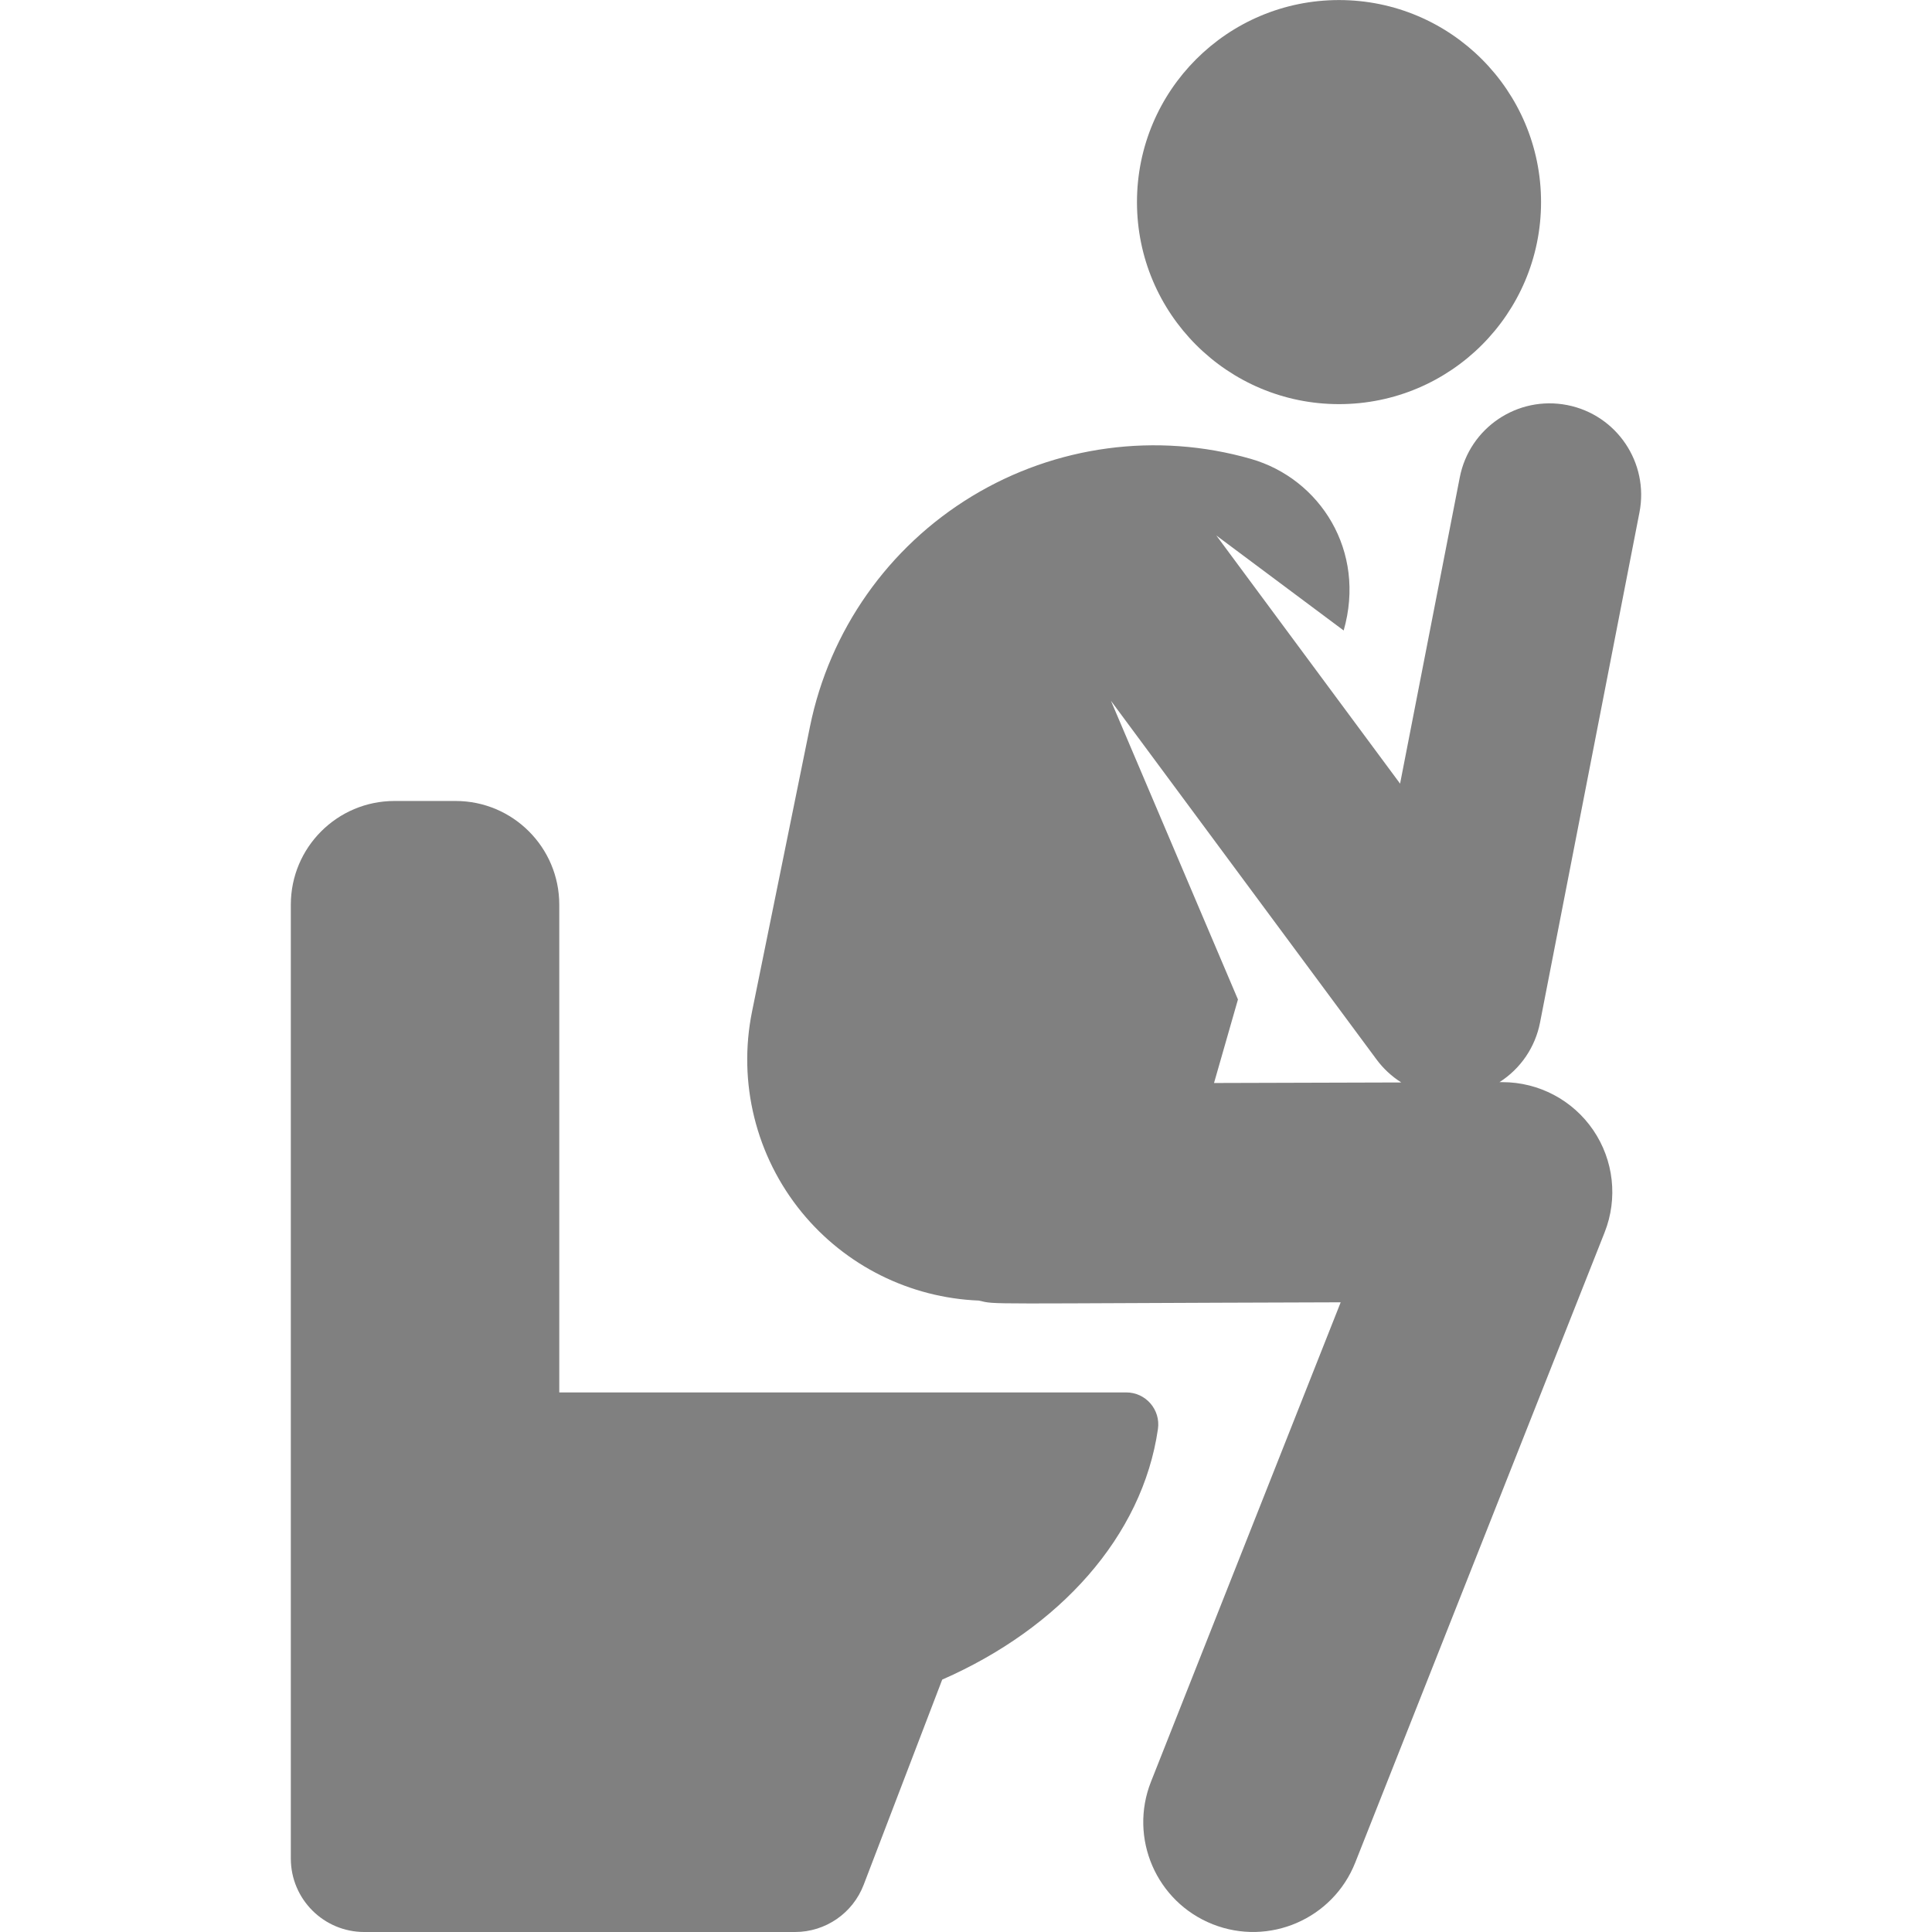
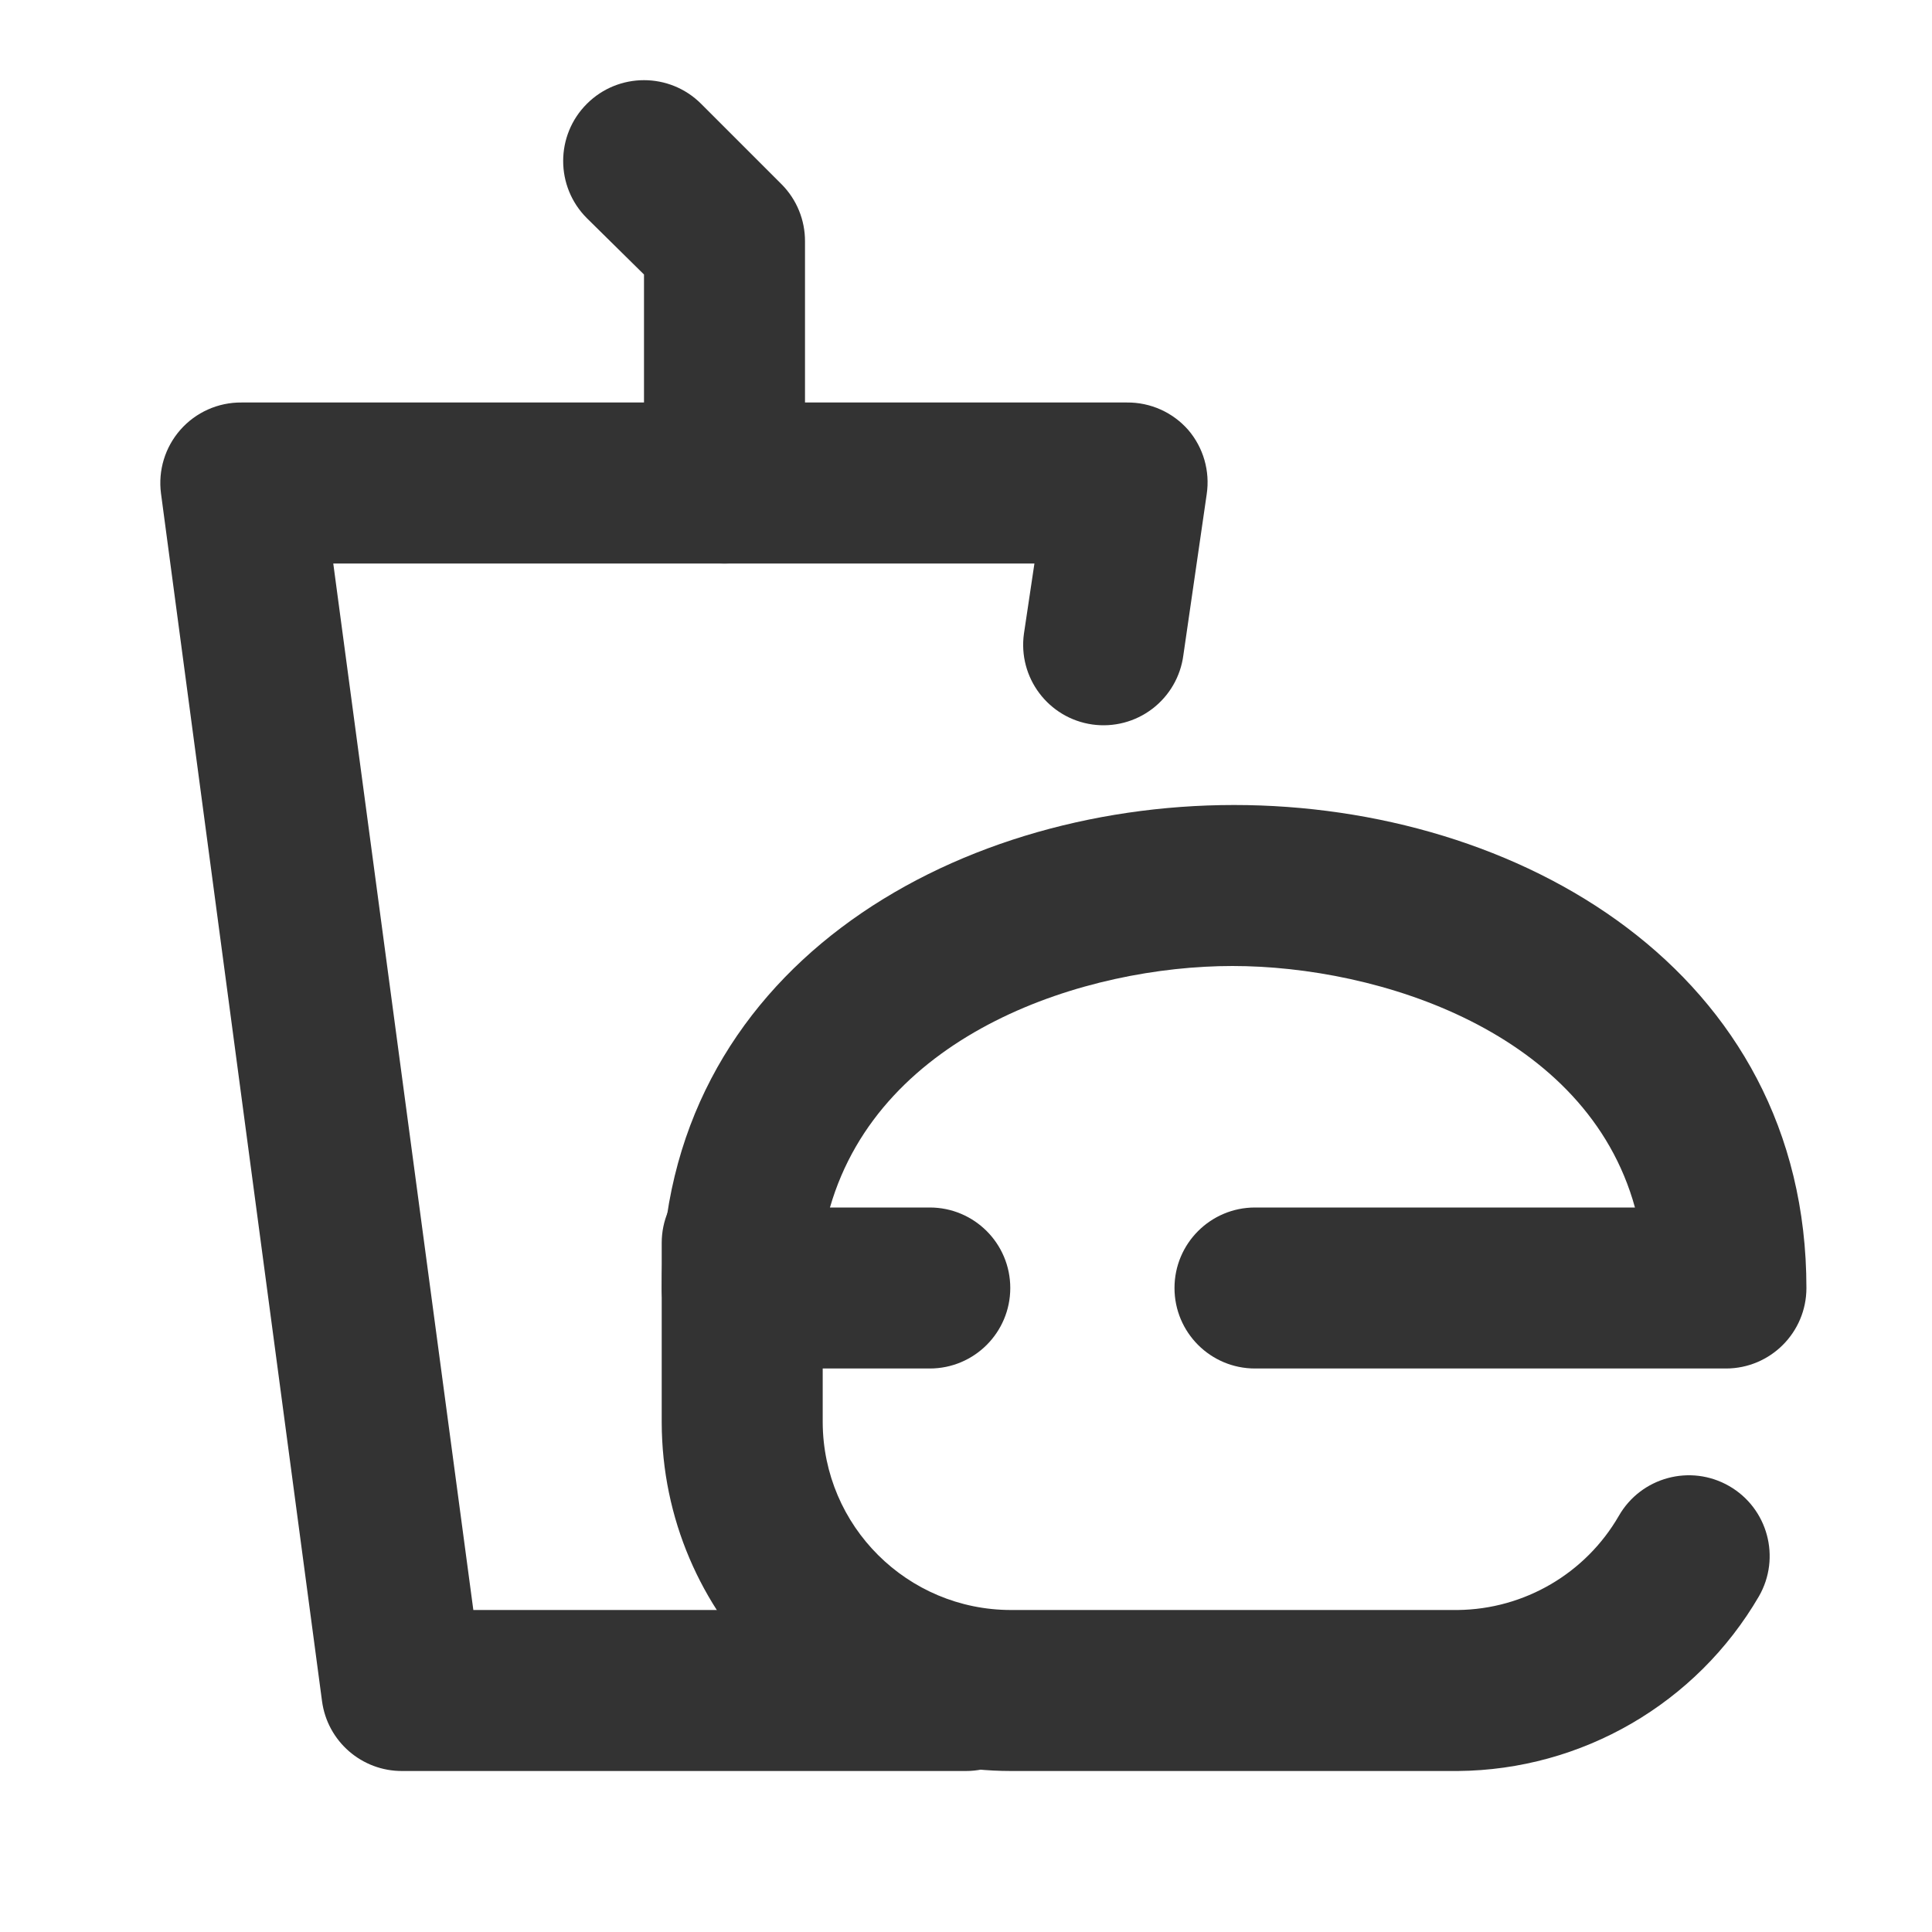
- <svg xmlns="http://www.w3.org/2000/svg" fill="grey" height="200px" width="200px" version="1.1" id="Capa_1" viewBox="0 0 459.756 459.756" xml:space="preserve">
+ <svg xmlns="http://www.w3.org/2000/svg" viewBox="0 0 24 24" data-name="016_FOOD" id="_016_FOOD" fill="#000000">
  <g id="SVGRepo_bgCarrier" stroke-width="0" />
  <g id="SVGRepo_tracerCarrier" stroke-linecap="round" stroke-linejoin="round" />
  <g id="SVGRepo_iconCarrier">
-     <g id="XMLID_23_">
-       <circle id="XMLID_71_" cx="318.643" cy="48.092" r="48.079" />
-       <path id="XMLID_505_" d="M366.478,243.35c2.359-12.106,21.335-109.465,23.663-121.411c2.302-11.808-5.405-23.246-17.213-25.549 c-11.811-2.299-23.247,5.406-25.548,17.214c-1.566,8.036-12.522,64.247-14.204,72.875l-43.724-59.048l30.299,22.605 c5.424-18.933-5.623-36.12-22.086-40.837c-22.401-6.418-46.465-3.191-66.384,8.901c-19.919,12.093-33.885,31.953-38.528,54.788 l-13.784,67.801c-3.434,16.892,0.901,34.434,11.808,47.782c10.414,12.744,25.77,20.361,42.14,21.025 c4.528,1.022-1.023,0.668,86.126,0.413l-45.143,114.079c-5.312,13.424,1.264,28.612,14.687,33.924 c13.428,5.312,28.614-1.268,33.924-14.687l59.337-149.95c3.19-8.062,2.175-17.181-2.709-24.345 c-4.871-7.143-12.955-11.413-21.597-11.413c-0.025,0-0.051,0-0.076,0l-0.634,0.002C361.904,254.276,365.348,249.147,366.478,243.35 z M288.9,257.721l5.695-19.877l-30.22-71.07l63.217,85.372c1.556,2.102,3.544,3.974,5.871,5.445L288.9,257.721z" />
-       <path id="XMLID_507_" d="M268.01,331.352H133.089V215.281c0-13.626-11.046-24.673-24.673-24.673H93.881 c-13.626,0-24.673,11.046-24.673,24.673c0,31.962,0,206.886,0,226.994c0,9.655,7.827,17.482,17.482,17.482h102.51 c7.243,0,13.737-4.467,16.326-11.232l18.692-48.831c27.922-12.235,47.652-34.093,51.337-59.639 C276.217,335.473,272.663,331.352,268.01,331.352z" />
-     </g>
+     <defs>
+       <style>.cls-1{fill:#333;}</style>
+     </defs>
+     <path class="cls-1" d="M21.44,17H15.59a1,1,0,0,1,0-2h4.72c-.6-2.18-3.18-3-5-3s-4.37.82-5,3h1.24a1,1,0,0,1,0,2H9.22a1,1,0,0,1-1-1c0-3.94,3.58-6,7.11-6s7.11,2.06,7.11,6A1,1,0,0,1,21.44,17Z" />
+     <path class="cls-1" d="M18.11,22H12.56a4.34,4.34,0,0,1-4.34-4.33V15.44a1,1,0,0,1,2,0v2.23A2.34,2.34,0,0,0,12.56,20h5.55a2.34,2.34,0,0,0,2-1.17,1,1,0,0,1,1.74,1A4.37,4.37,0,0,1,18.11,22Z" />
+     <path class="cls-1" d="M12,22H5a1,1,0,0,1-1-.87l-2-15a1,1,0,0,1,.24-.79A1,1,0,0,1,3,5H14a1,1,0,0,1,.76.34,1,1,0,0,1,.23.8l-.29,2A1,1,0,0,1,13.57,9a1,1,0,0,1-.85-1.13L12.85,7H4.14L5.88,20H12a1,1,0,0,1,0,2Z" />
+     <path class="cls-1" d="M9,7A1,1,0,0,1,8,6V3.41l-.71-.7A1,1,0,1,1,8.71,1.29l1,1A1,1,0,0,1,10,3V6A1,1,0,0,1,9,7Z" />
  </g>
</svg>
